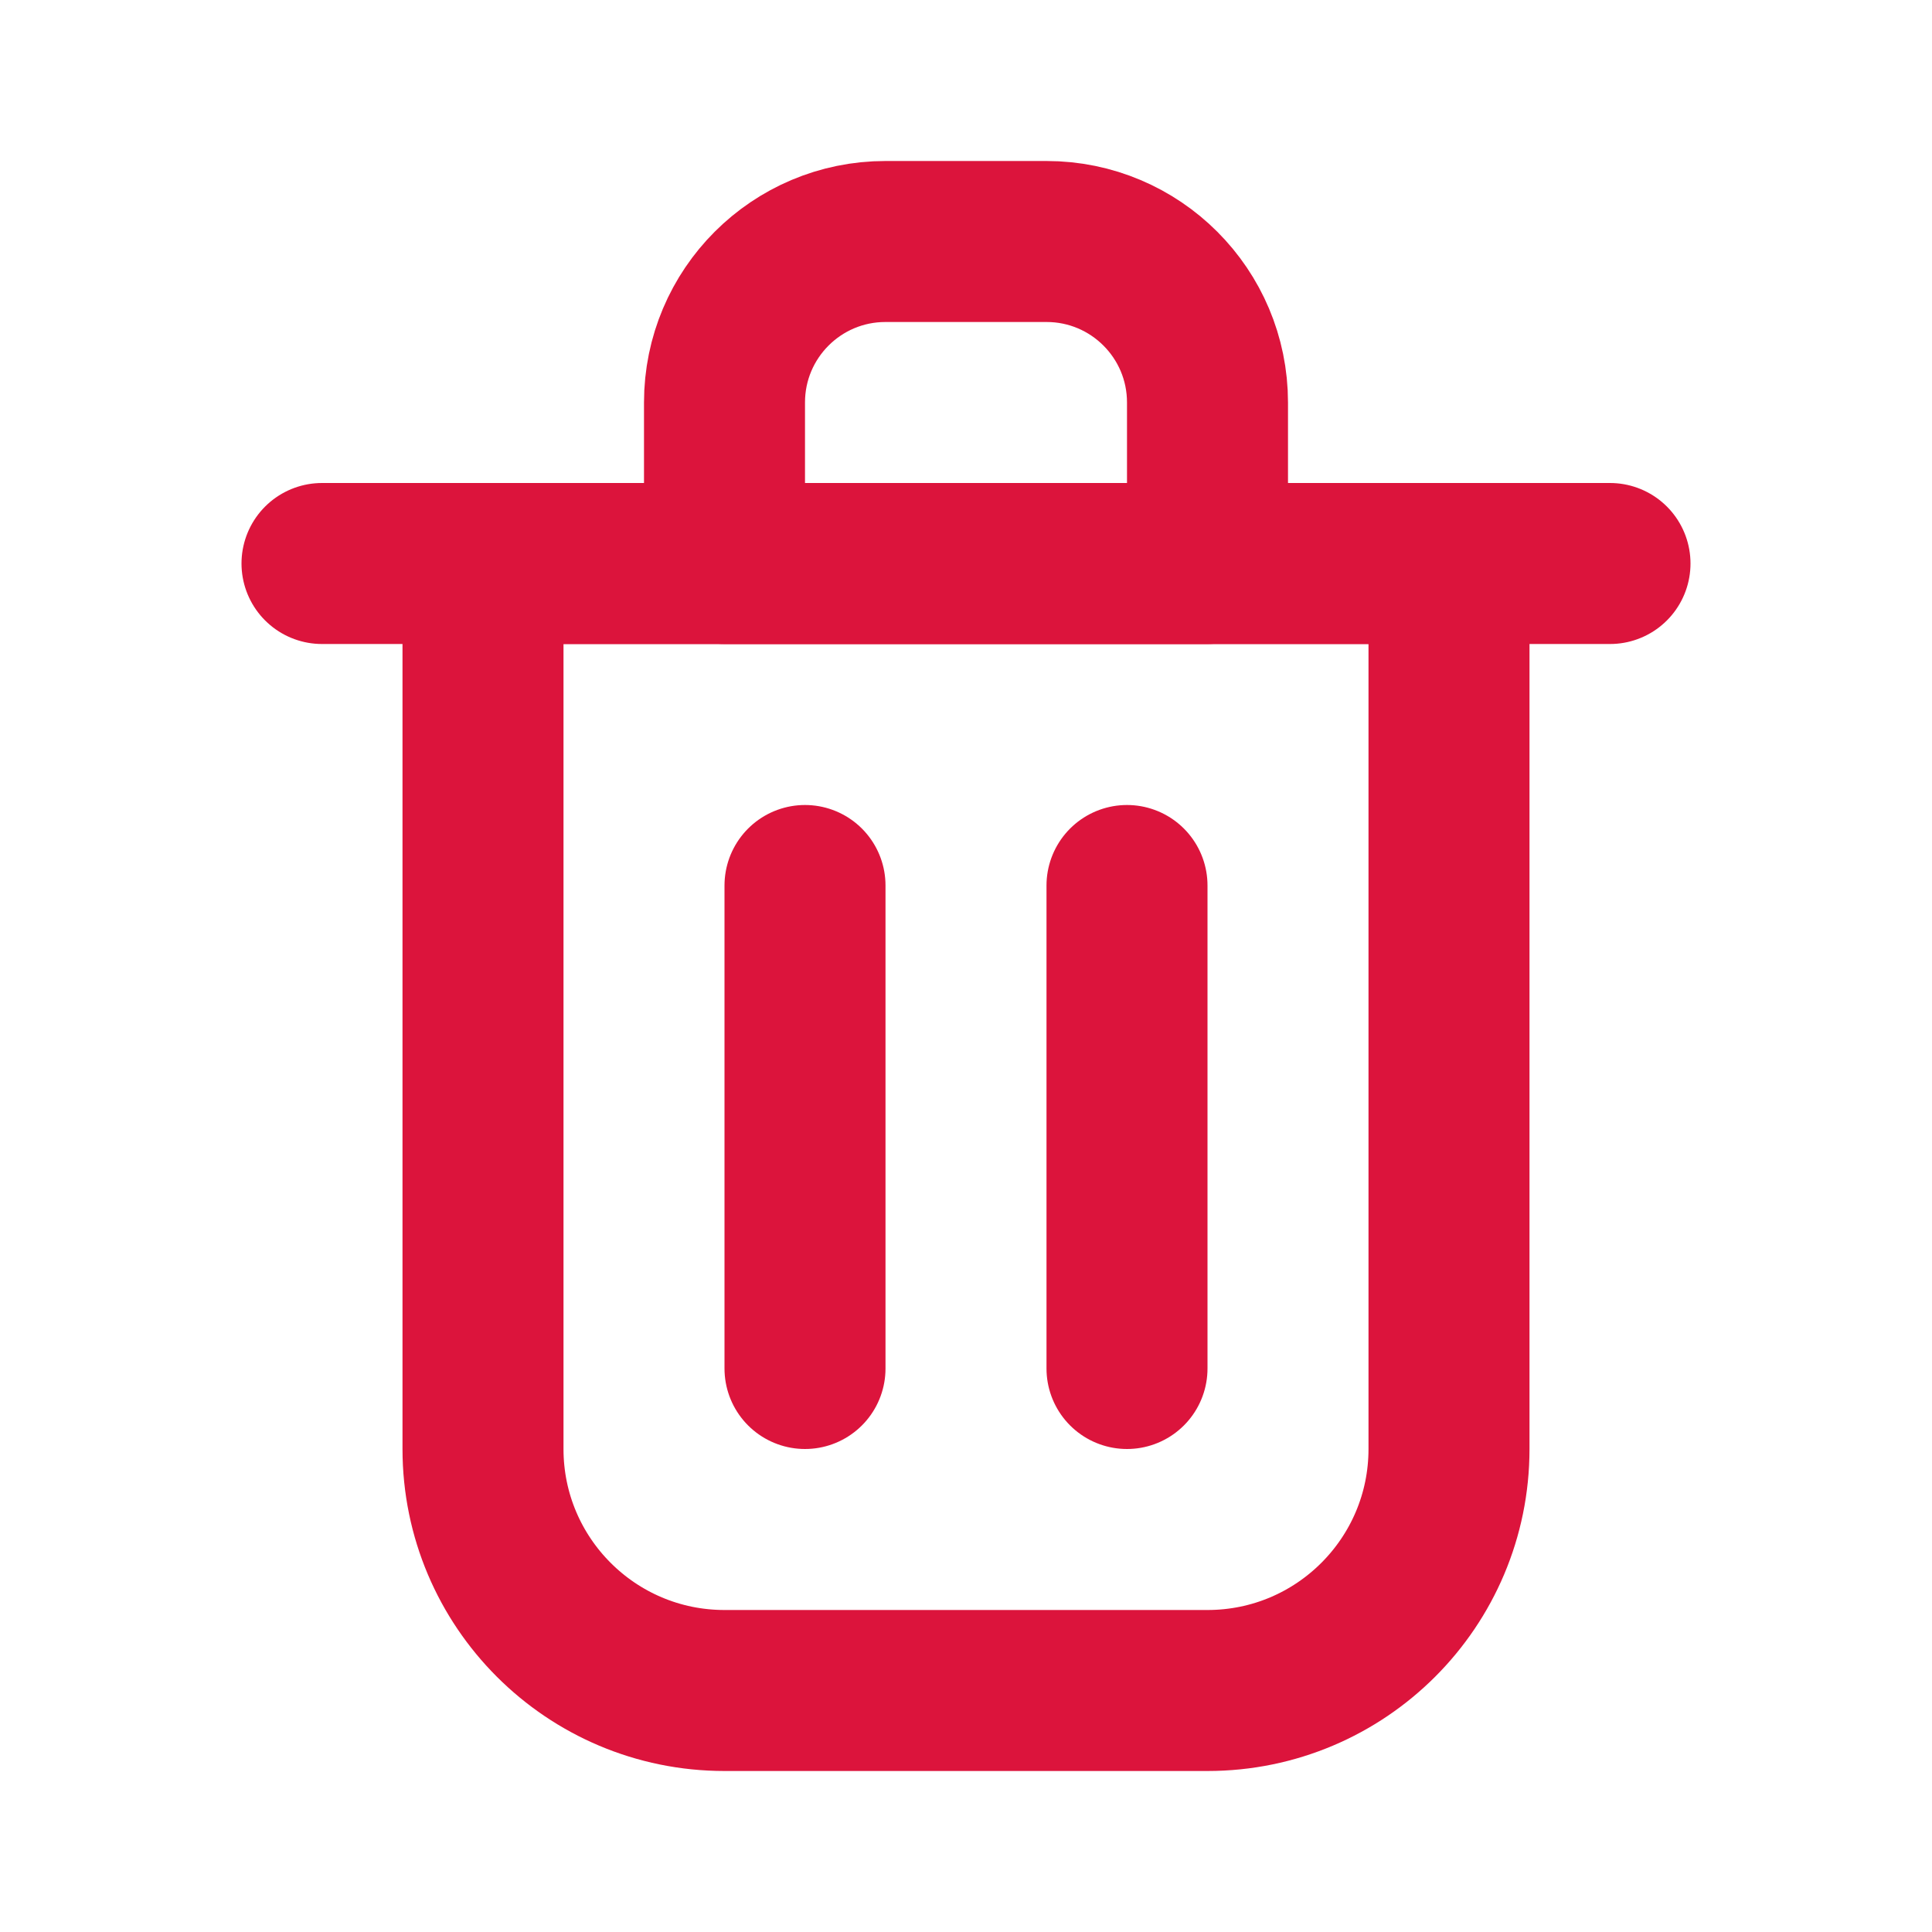
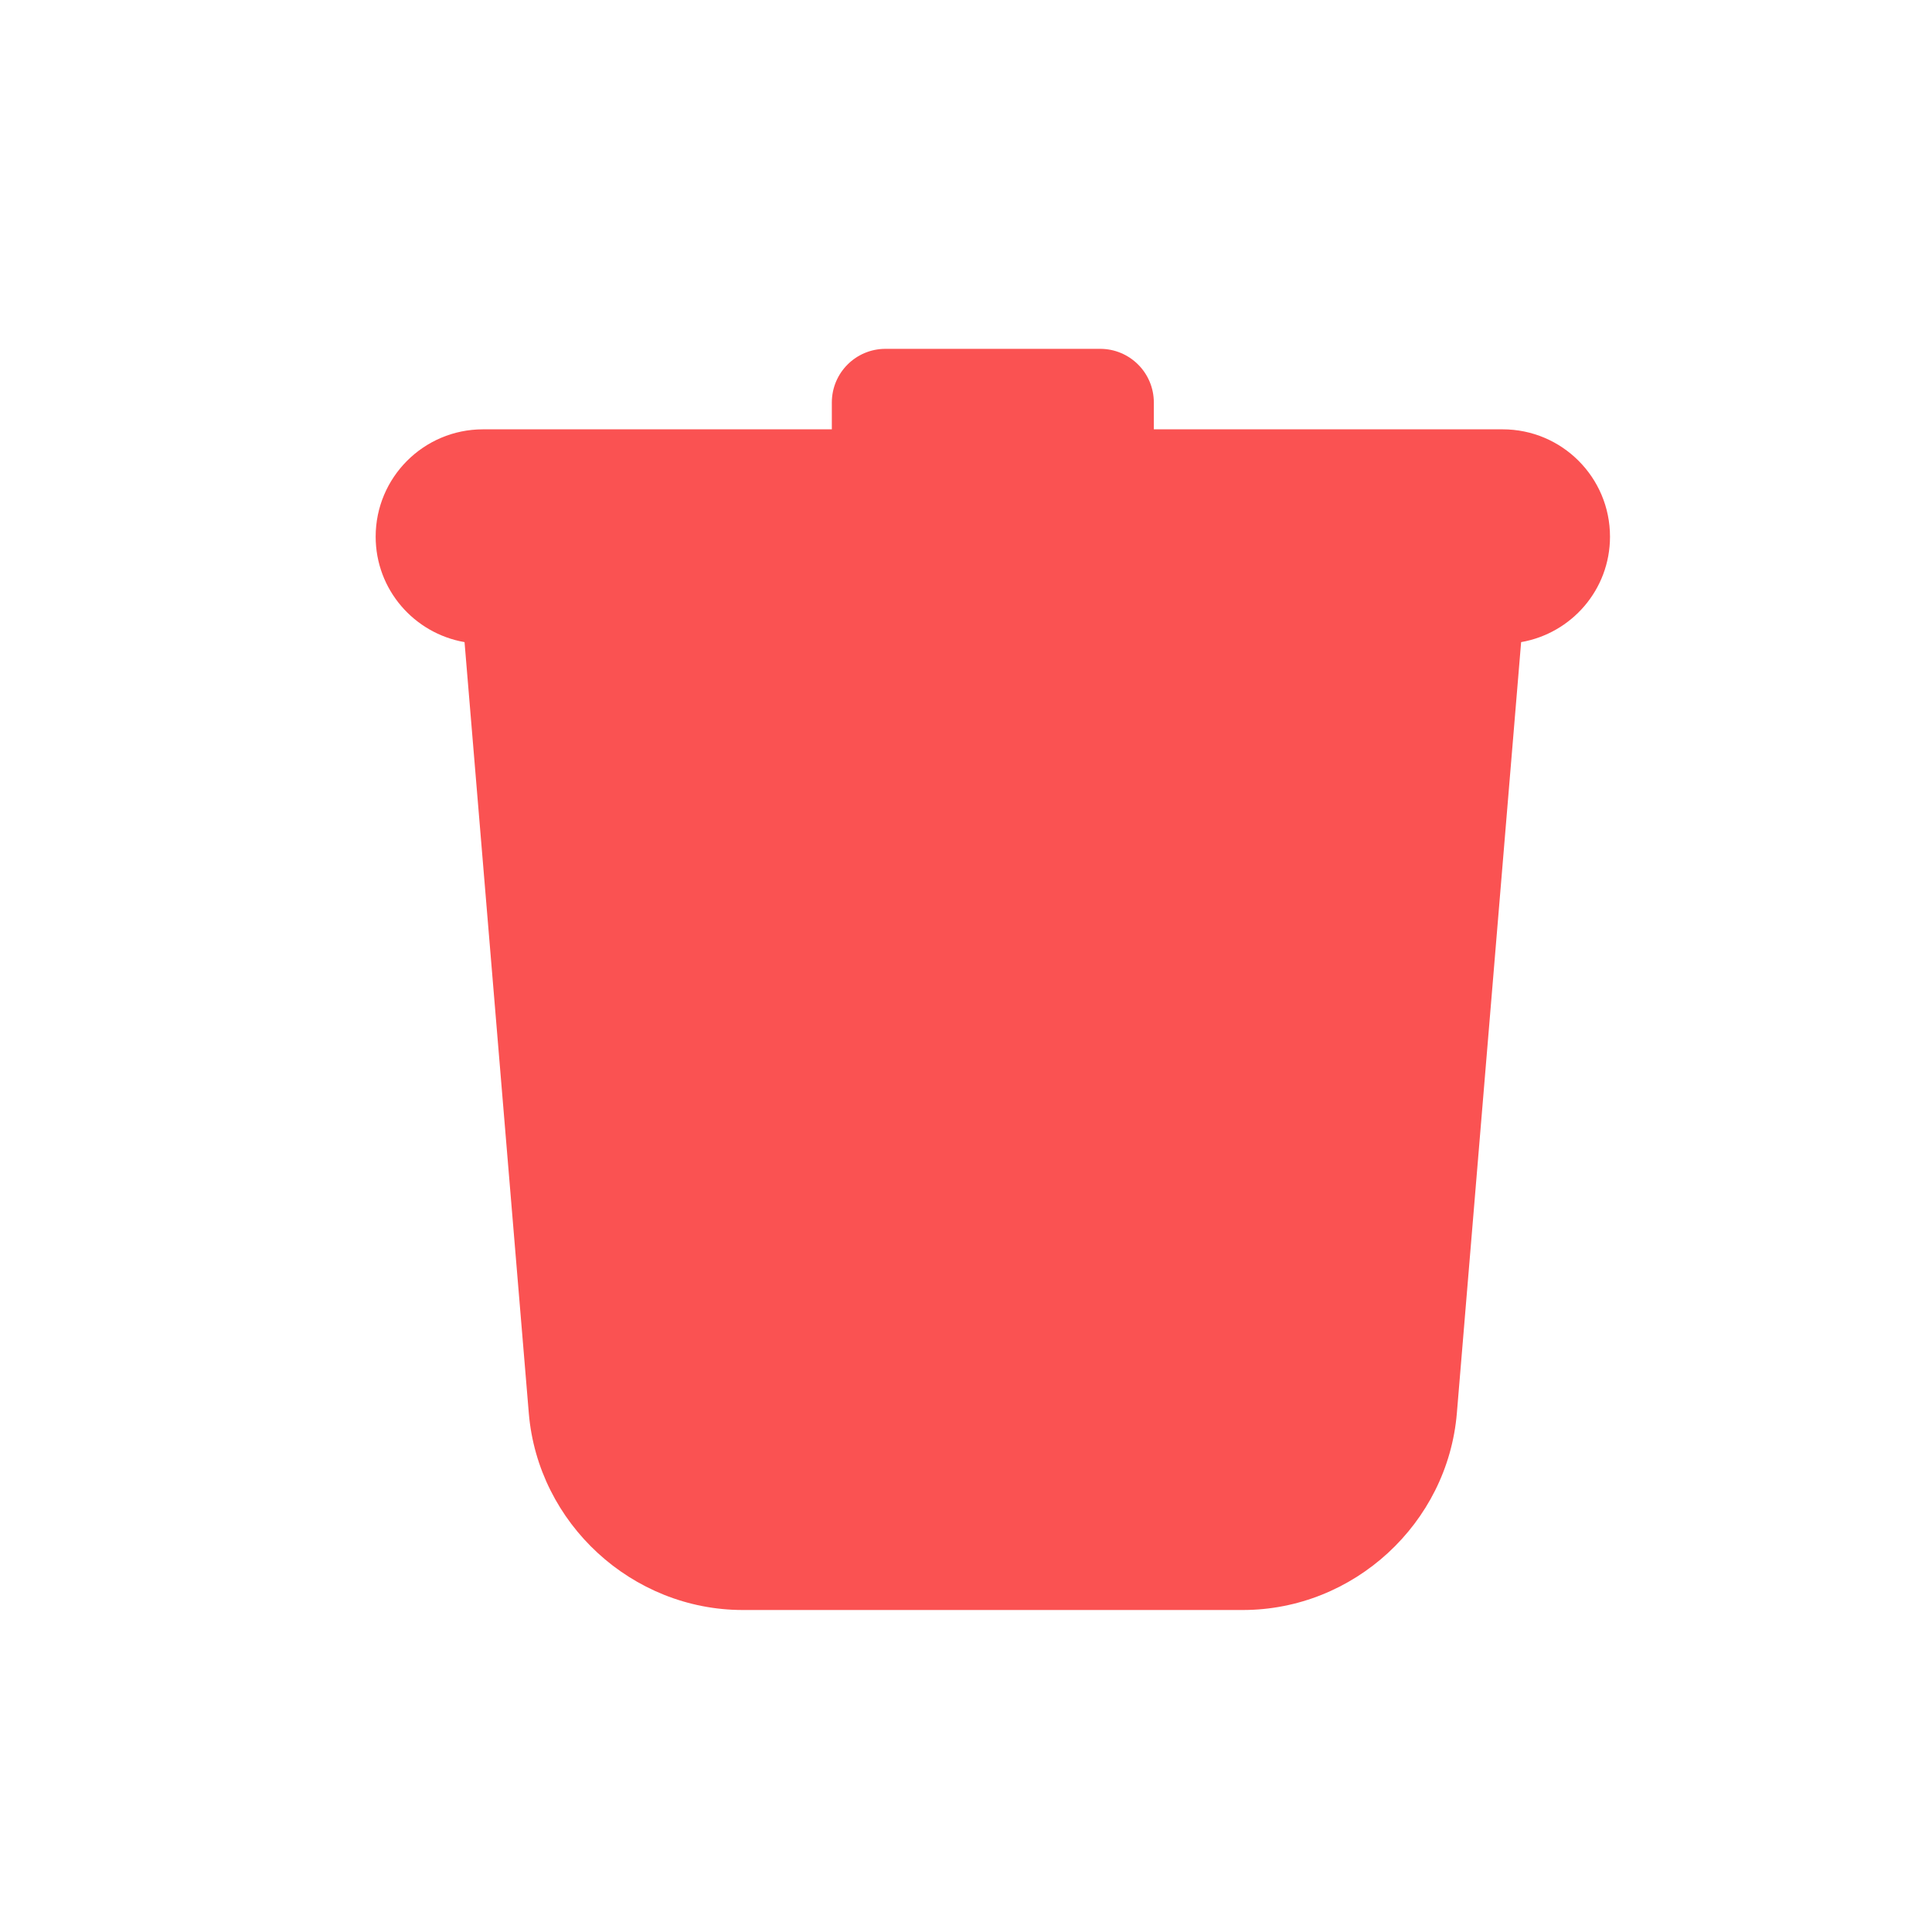
- <svg xmlns="http://www.w3.org/2000/svg" width="20px" height="20px" viewBox="0 0 24 24" fill="none">
-   <path d="M10 11V17" stroke="crimson" stroke-width="2" stroke-linecap="round" stroke-linejoin="round" />
-   <path d="M14 11V17" stroke="crimson" stroke-width="2" stroke-linecap="round" stroke-linejoin="round" />
-   <path d="M4 7H20" stroke="crimson" stroke-width="2" stroke-linecap="round" stroke-linejoin="round" />
-   <path d="M6 7H12H18V18C18 19.657 16.657 21 15 21H9C7.343 21 6 19.657 6 18V7Z" stroke="crimson" stroke-width="2" stroke-linecap="round" stroke-linejoin="round" />
-   <path d="M9 5C9 3.895 9.895 3 11 3H13C14.105 3 15 3.895 15 5V7H9V5Z" stroke="crimson" stroke-width="2" stroke-linecap="round" stroke-linejoin="round" />
+ <svg xmlns="http://www.w3.org/2000/svg" fill="#FA5252" viewBox="0 0 72 72" width="64px" height="64px">
+   <path d="M 33 13 C 31.895 13 31 13.895 31 15 L 31 16 L 18 16 C 15.791 16 14 17.791 14 20 C 14 21.974 15.432 23.603 17.312 23.93 L 19.707 52.664 C 20.05 56.777 23.554 60 27.682 60 L 46.318 60 C 50.446 60 53.95 56.778 54.293 52.664 L 56.688 23.93 C 58.568 23.603 60 21.974 60 20 C 60 17.791 58.209 16 56 16 L 43 16 L 43 15 C 43 13.895 42.105 13 41 13 L 33 13 z" />
</svg>
